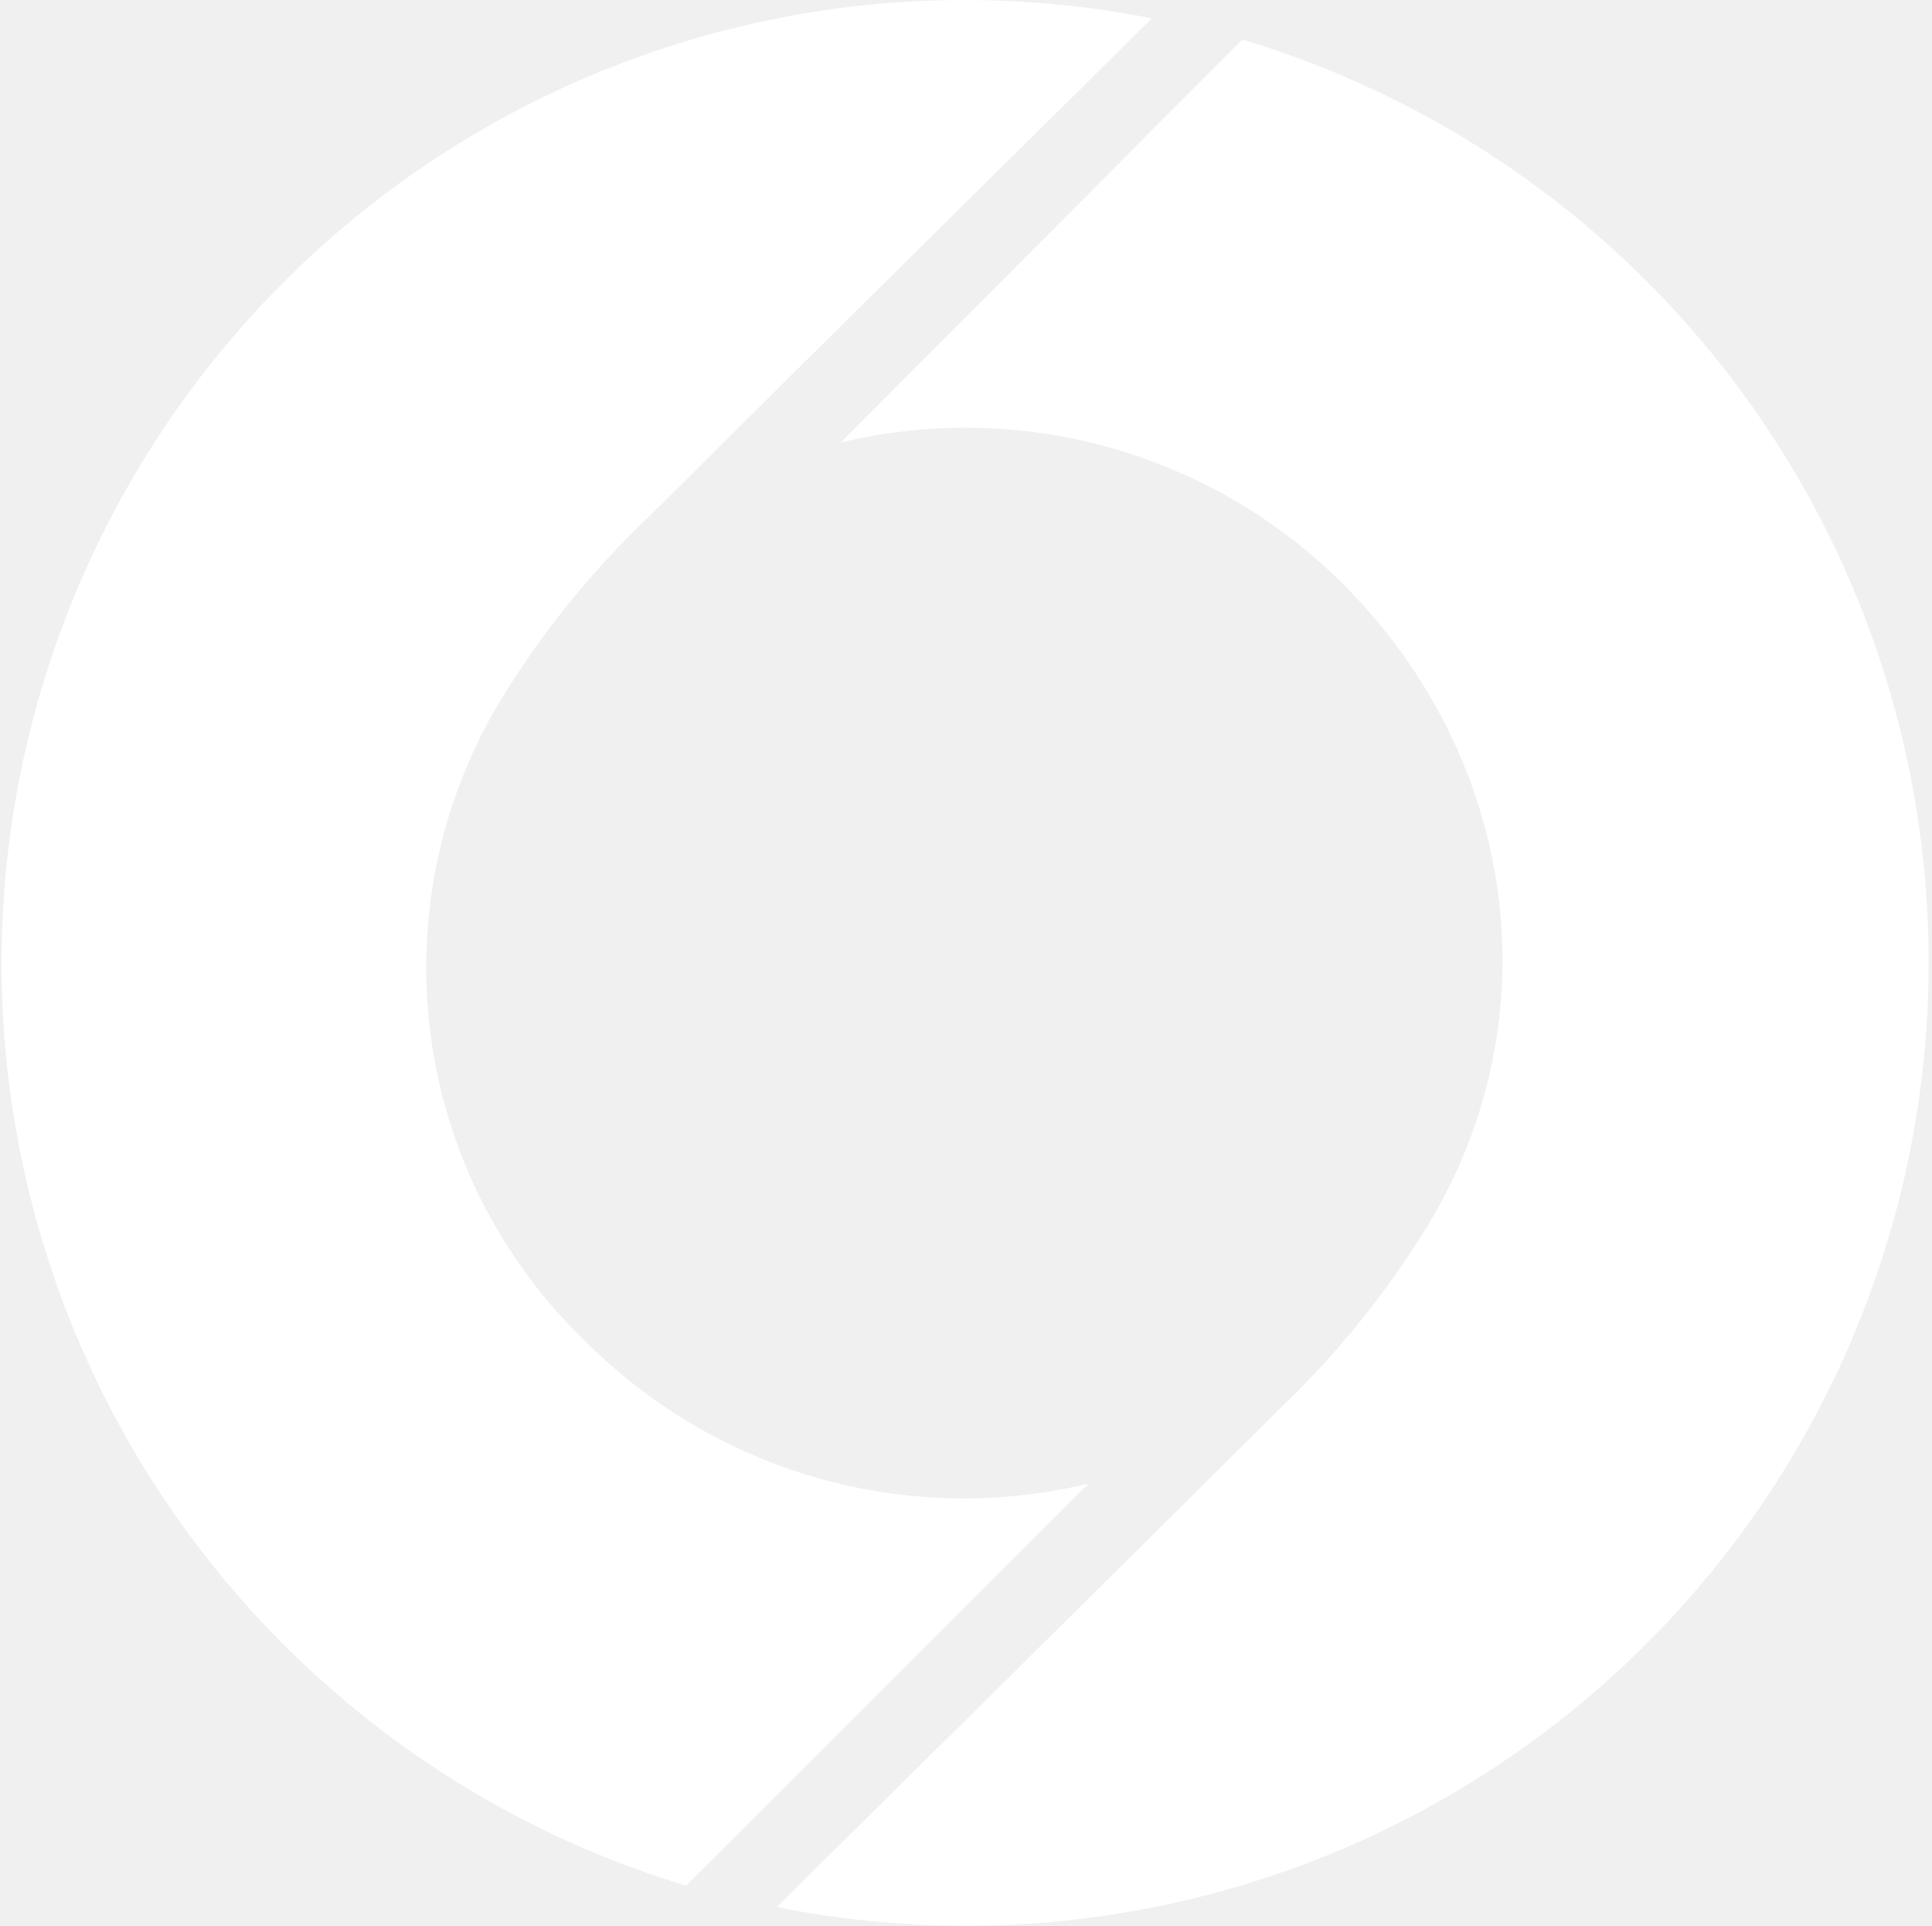
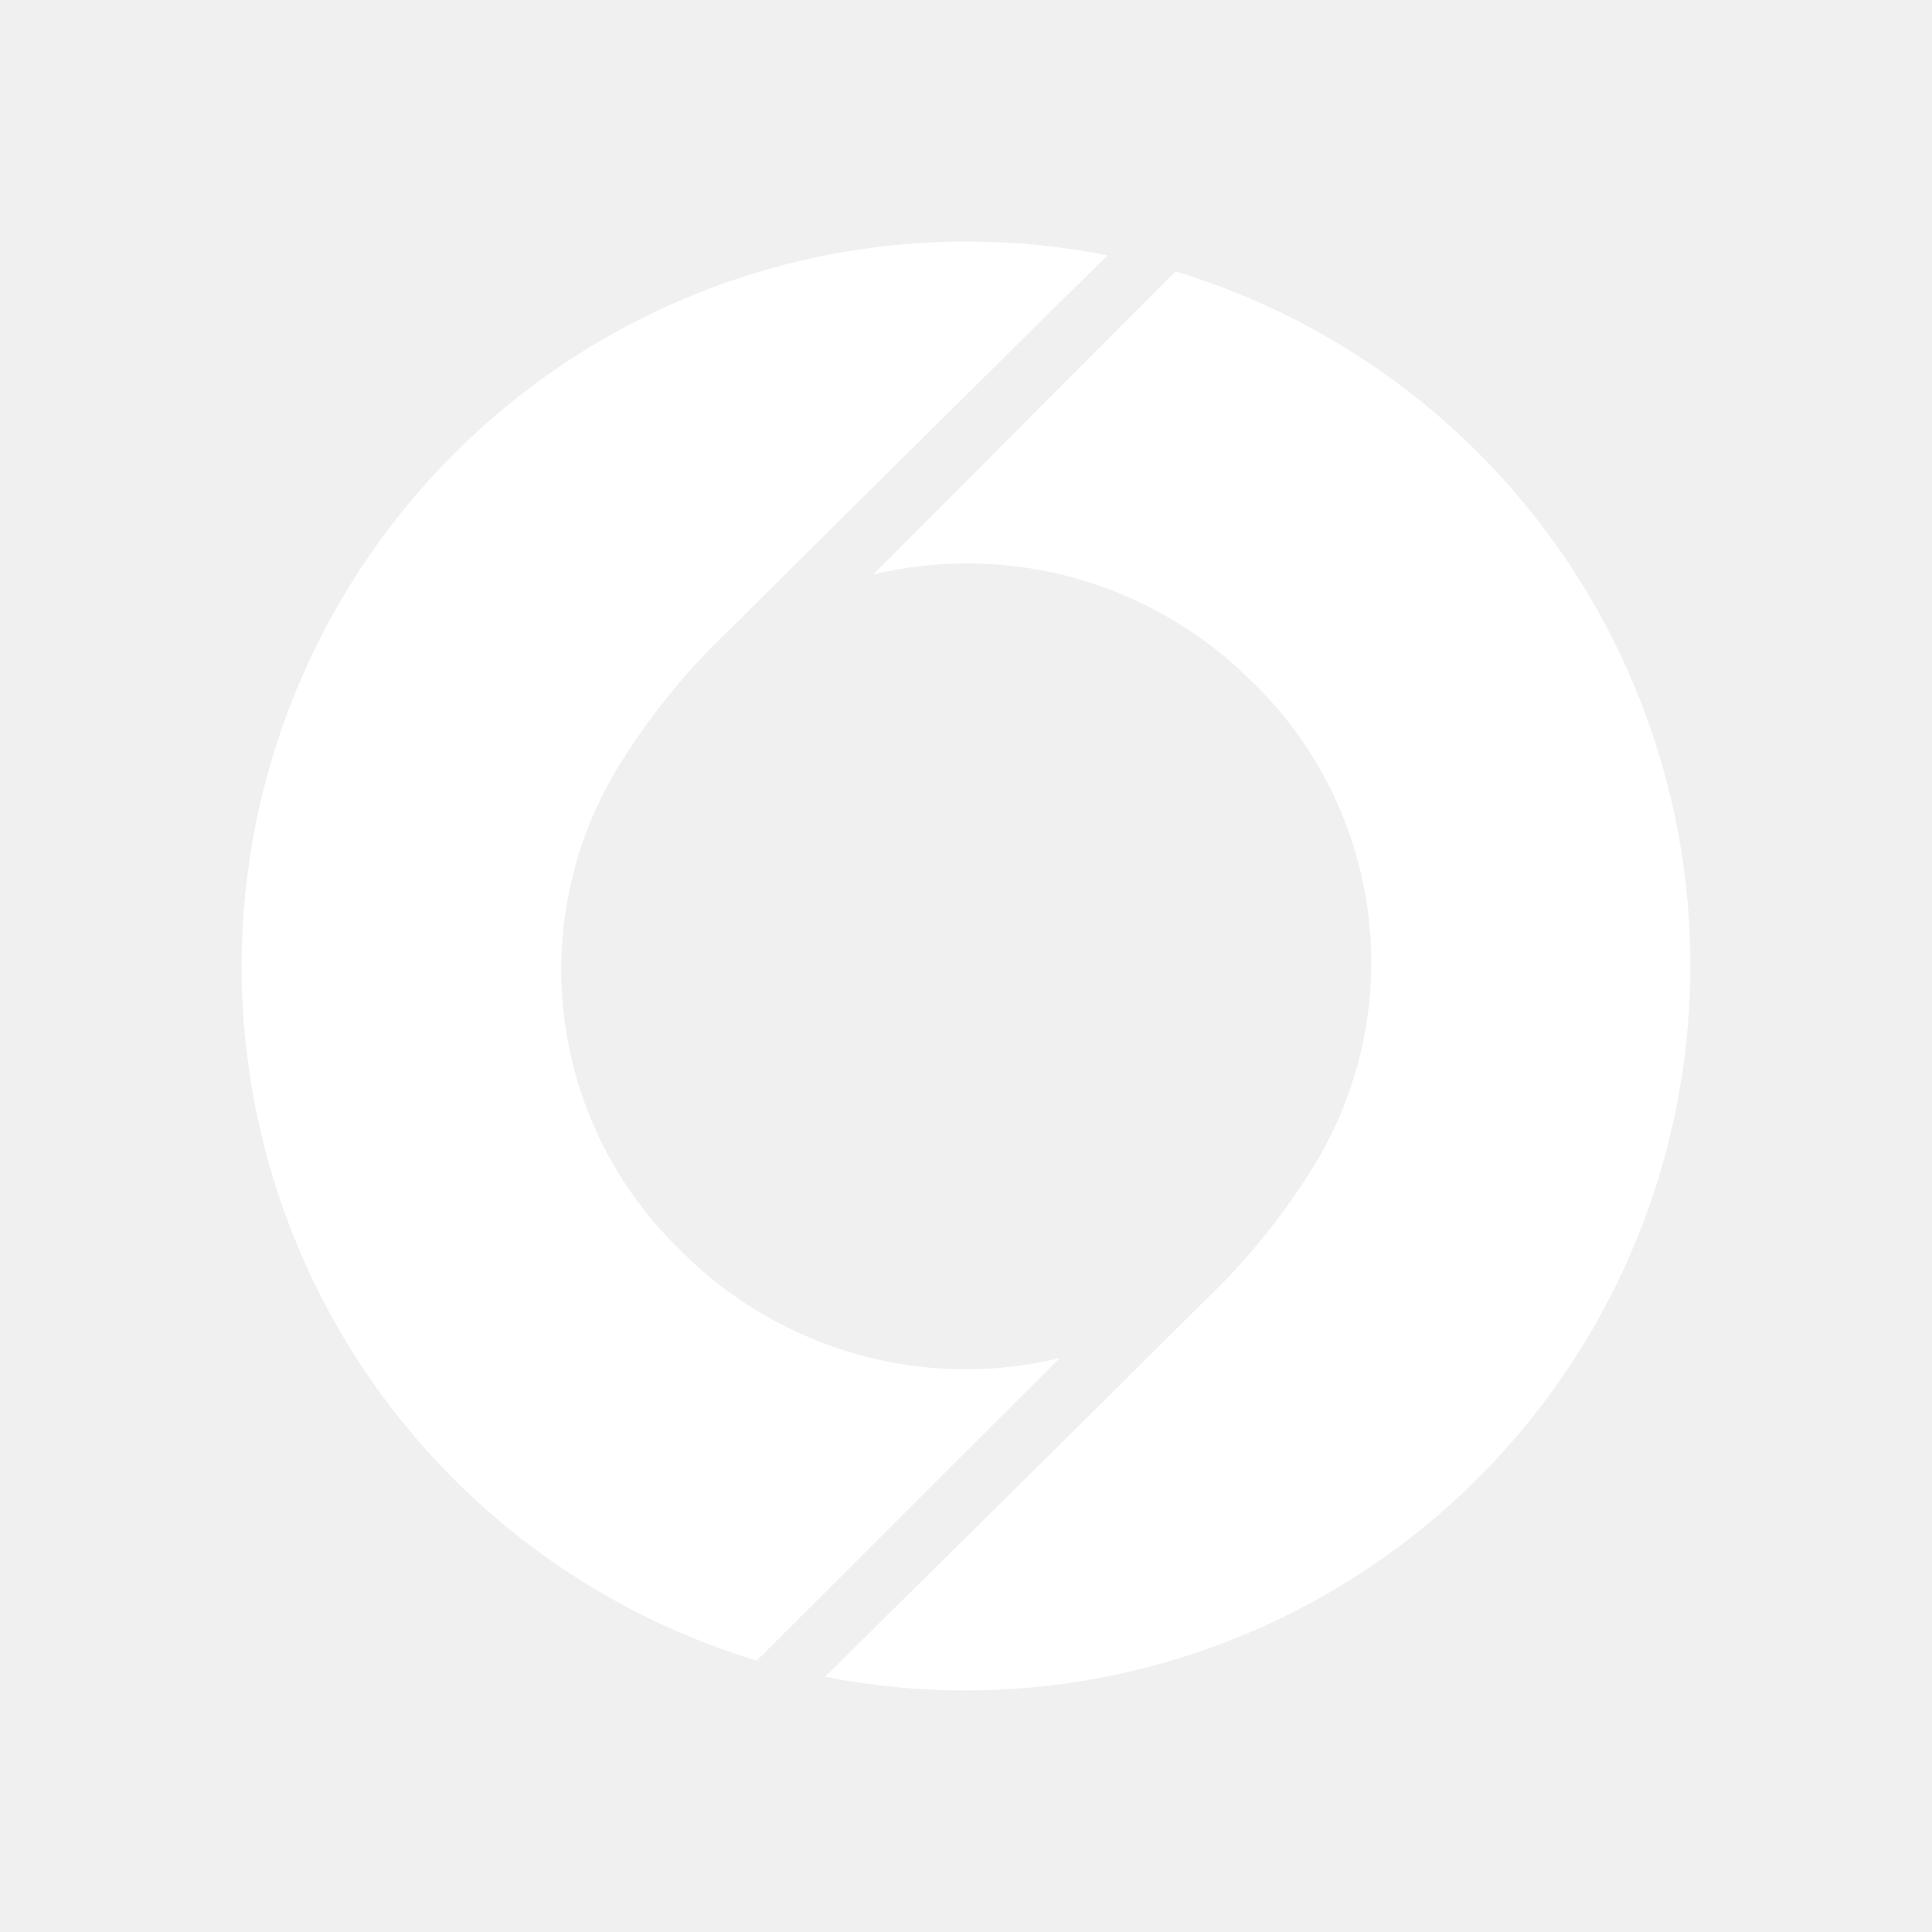
- <svg xmlns="http://www.w3.org/2000/svg" width="301" height="300" viewBox="0 0 301 300" fill="none">
-   <path d="M169.603 231.123C155.769 234.445 141.315 234.167 127.62 230.313C113.924 226.46 101.445 219.161 91.372 209.112C78.035 196.375 69.462 179.454 67.08 161.165C64.698 142.876 68.65 124.323 78.278 108.594C84.601 98.34 92.219 88.945 100.944 80.639C128.635 53.052 179.469 2.866 179.469 2.866C141.679 -4.628 102.455 2.703 69.921 23.343C37.388 43.983 14.038 76.349 4.708 113.737C-4.621 151.125 0.785 190.67 19.806 224.18C38.828 257.69 70.007 282.599 106.886 293.745L169.603 231.123Z" fill="white" />
-   <path d="M130.982 68.937C144.816 65.611 159.271 65.888 172.966 69.742C186.662 73.595 199.142 80.897 209.213 90.948C236.647 118.389 242.002 159.11 222.197 191.32C215.862 201.576 208.245 210.983 199.531 219.311C171.84 246.861 121.006 297.083 121.006 297.083C158.83 304.652 198.116 297.36 230.706 276.72C263.297 256.079 286.688 223.678 296.023 186.242C305.359 148.806 299.921 109.211 280.84 75.68C261.759 42.148 230.499 17.255 193.552 6.168L130.982 68.937Z" fill="white" />
+ <svg xmlns="http://www.w3.org/2000/svg" width="32" height="32" viewBox="0 0 32 32" fill="none">
+   <path d="M17.554 22.494C16.447 22.762 15.29 22.74 14.194 22.431C13.098 22.123 12.099 21.538 11.294 20.733C10.227 19.714 9.541 18.36 9.35 16.896C9.159 15.433 9.476 13.948 10.246 12.69C10.752 11.869 11.362 11.117 12.06 10.453C14.276 8.245 18.343 4.229 18.343 4.229C15.319 3.63 12.181 4.216 9.577 5.868C6.974 7.519 5.106 10.109 4.359 13.101C3.613 16.093 4.045 19.257 5.567 21.939C7.089 24.62 9.584 26.613 12.535 27.505L17.554 22.494Z" fill="white" />
+   <path d="M14.463 9.516C15.57 9.25 16.727 9.272 17.823 9.58C18.919 9.889 19.918 10.473 20.724 11.277C21.787 12.297 22.47 13.65 22.659 15.111C22.848 16.573 22.532 18.055 21.762 19.312C21.256 20.132 20.647 20.884 19.949 21.549C17.733 23.756 13.665 27.772 13.665 27.772C16.688 28.369 19.825 27.781 22.427 26.129C25.028 24.477 26.895 21.888 27.641 18.897C28.387 15.907 27.955 12.744 26.434 10.063C24.913 7.382 22.42 5.389 19.47 4.496L14.463 9.516Z" fill="white" />
</svg>
